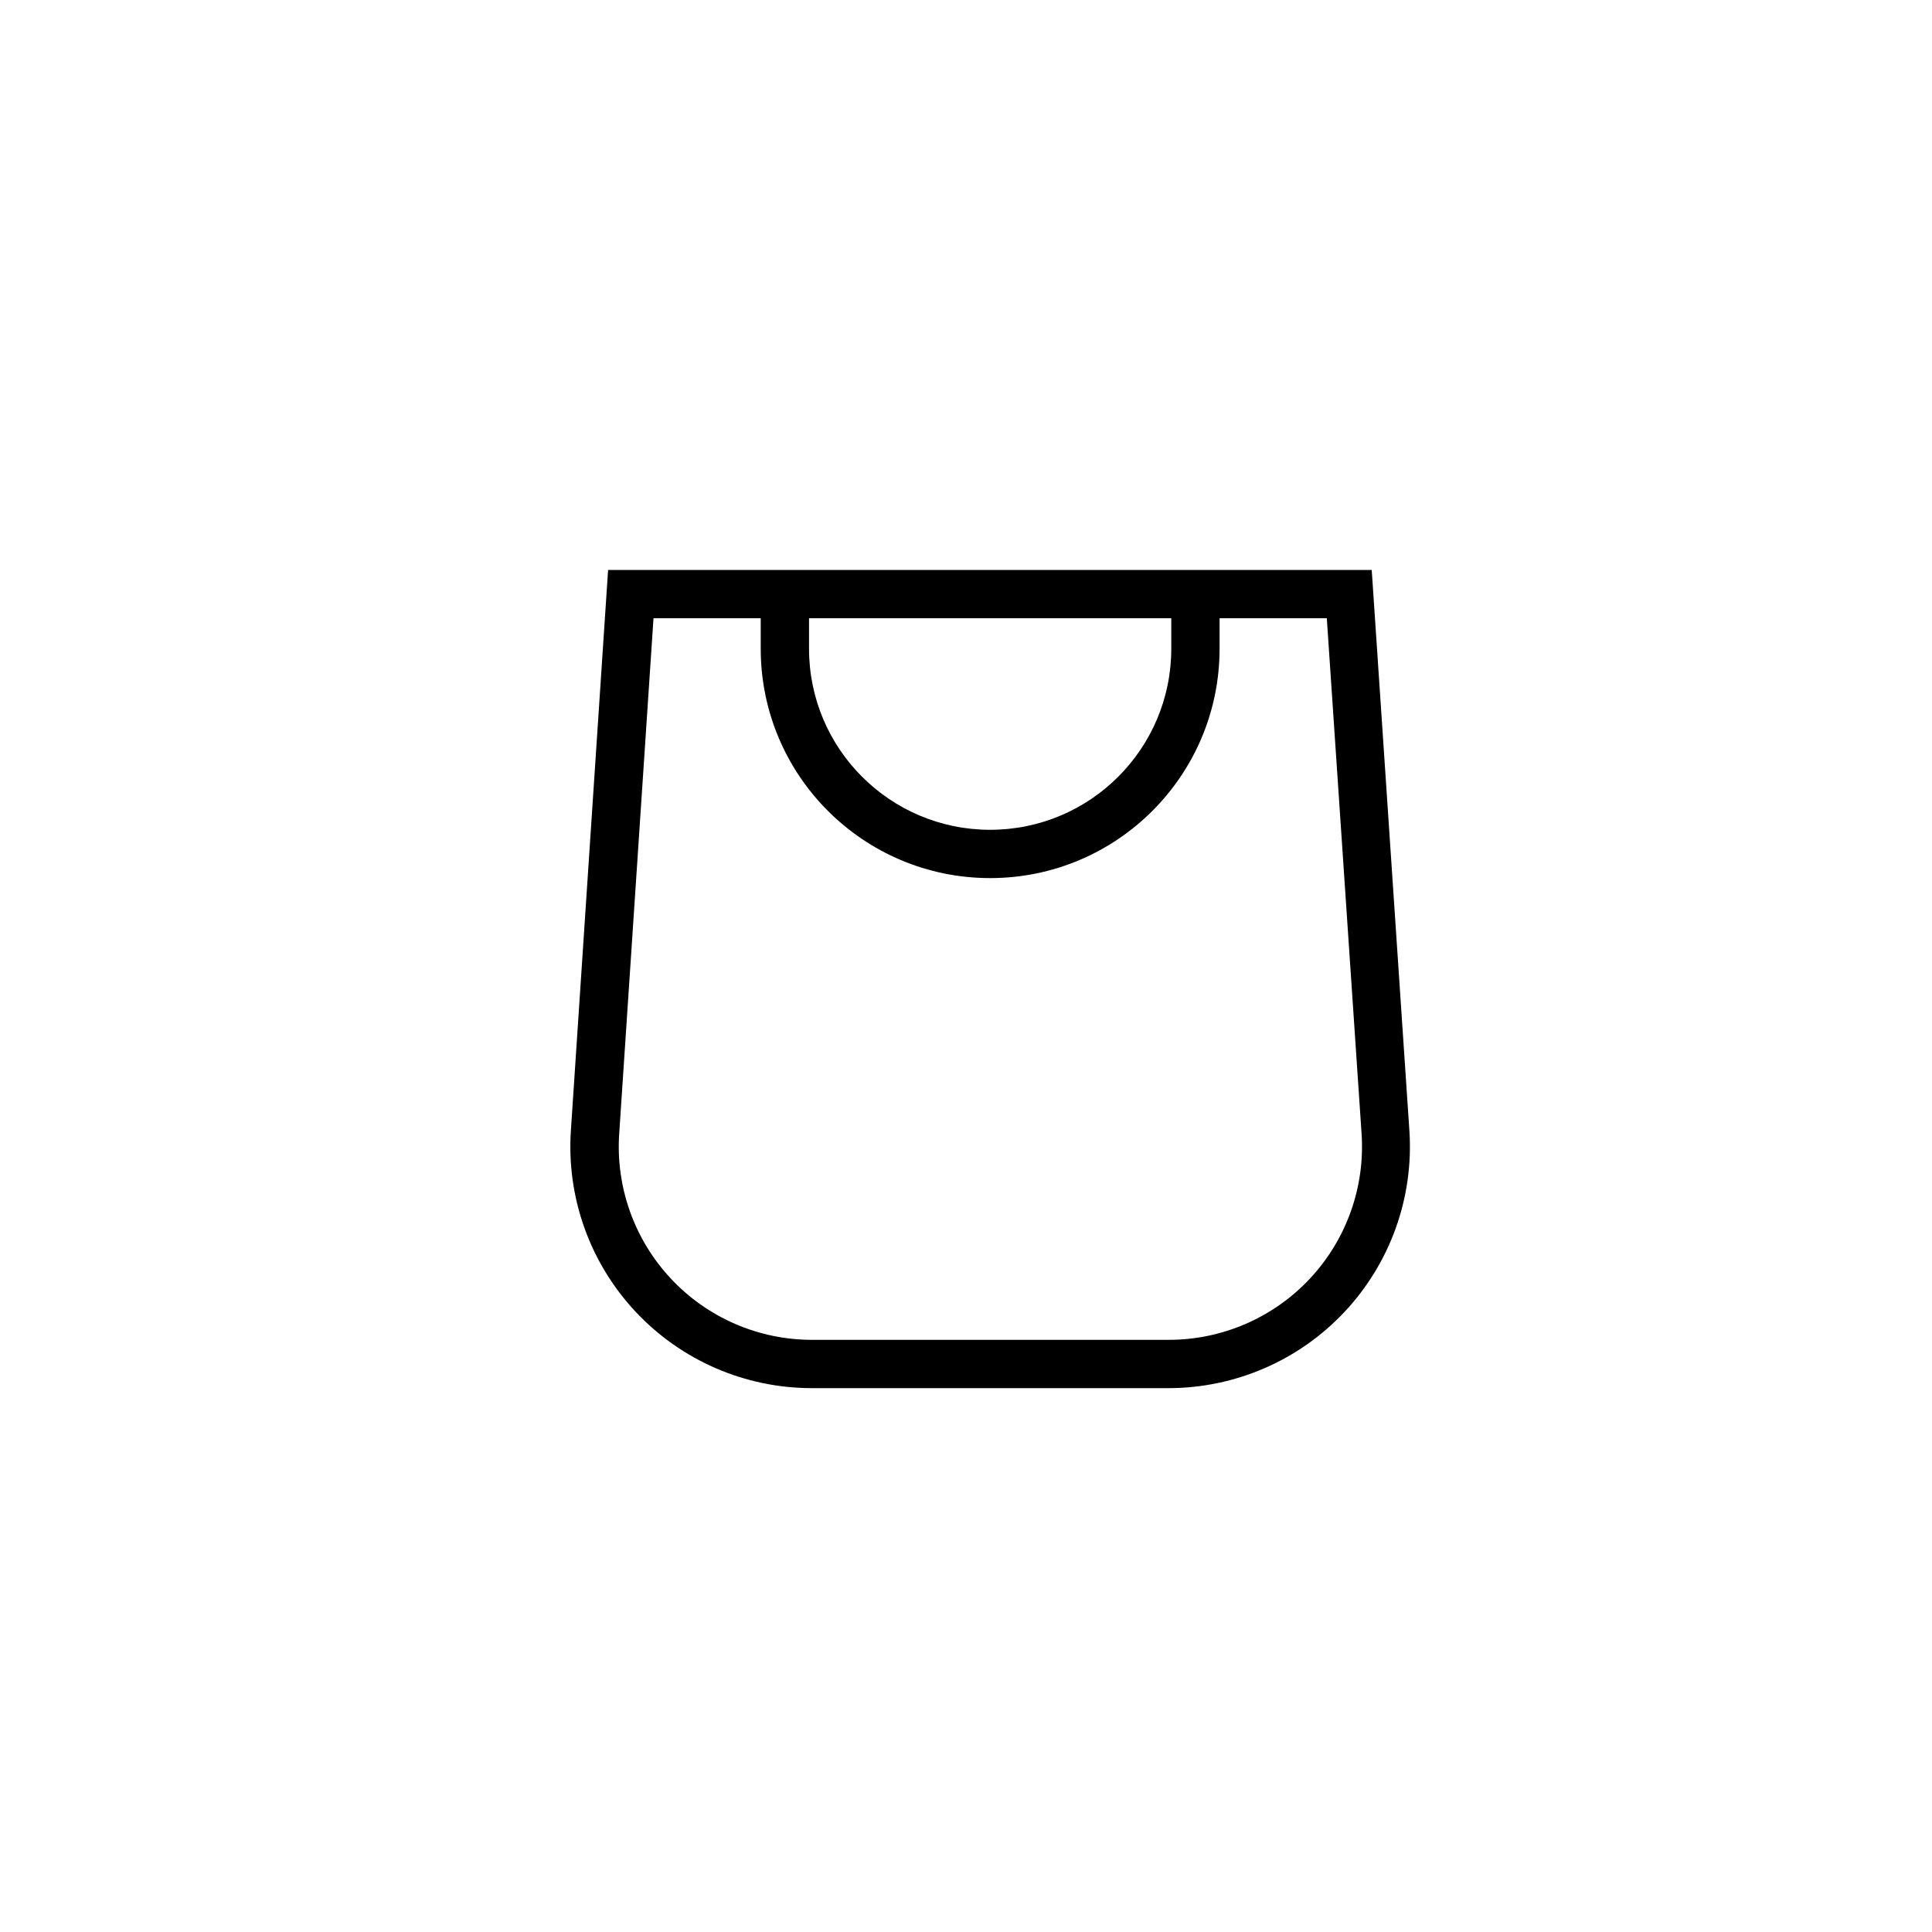
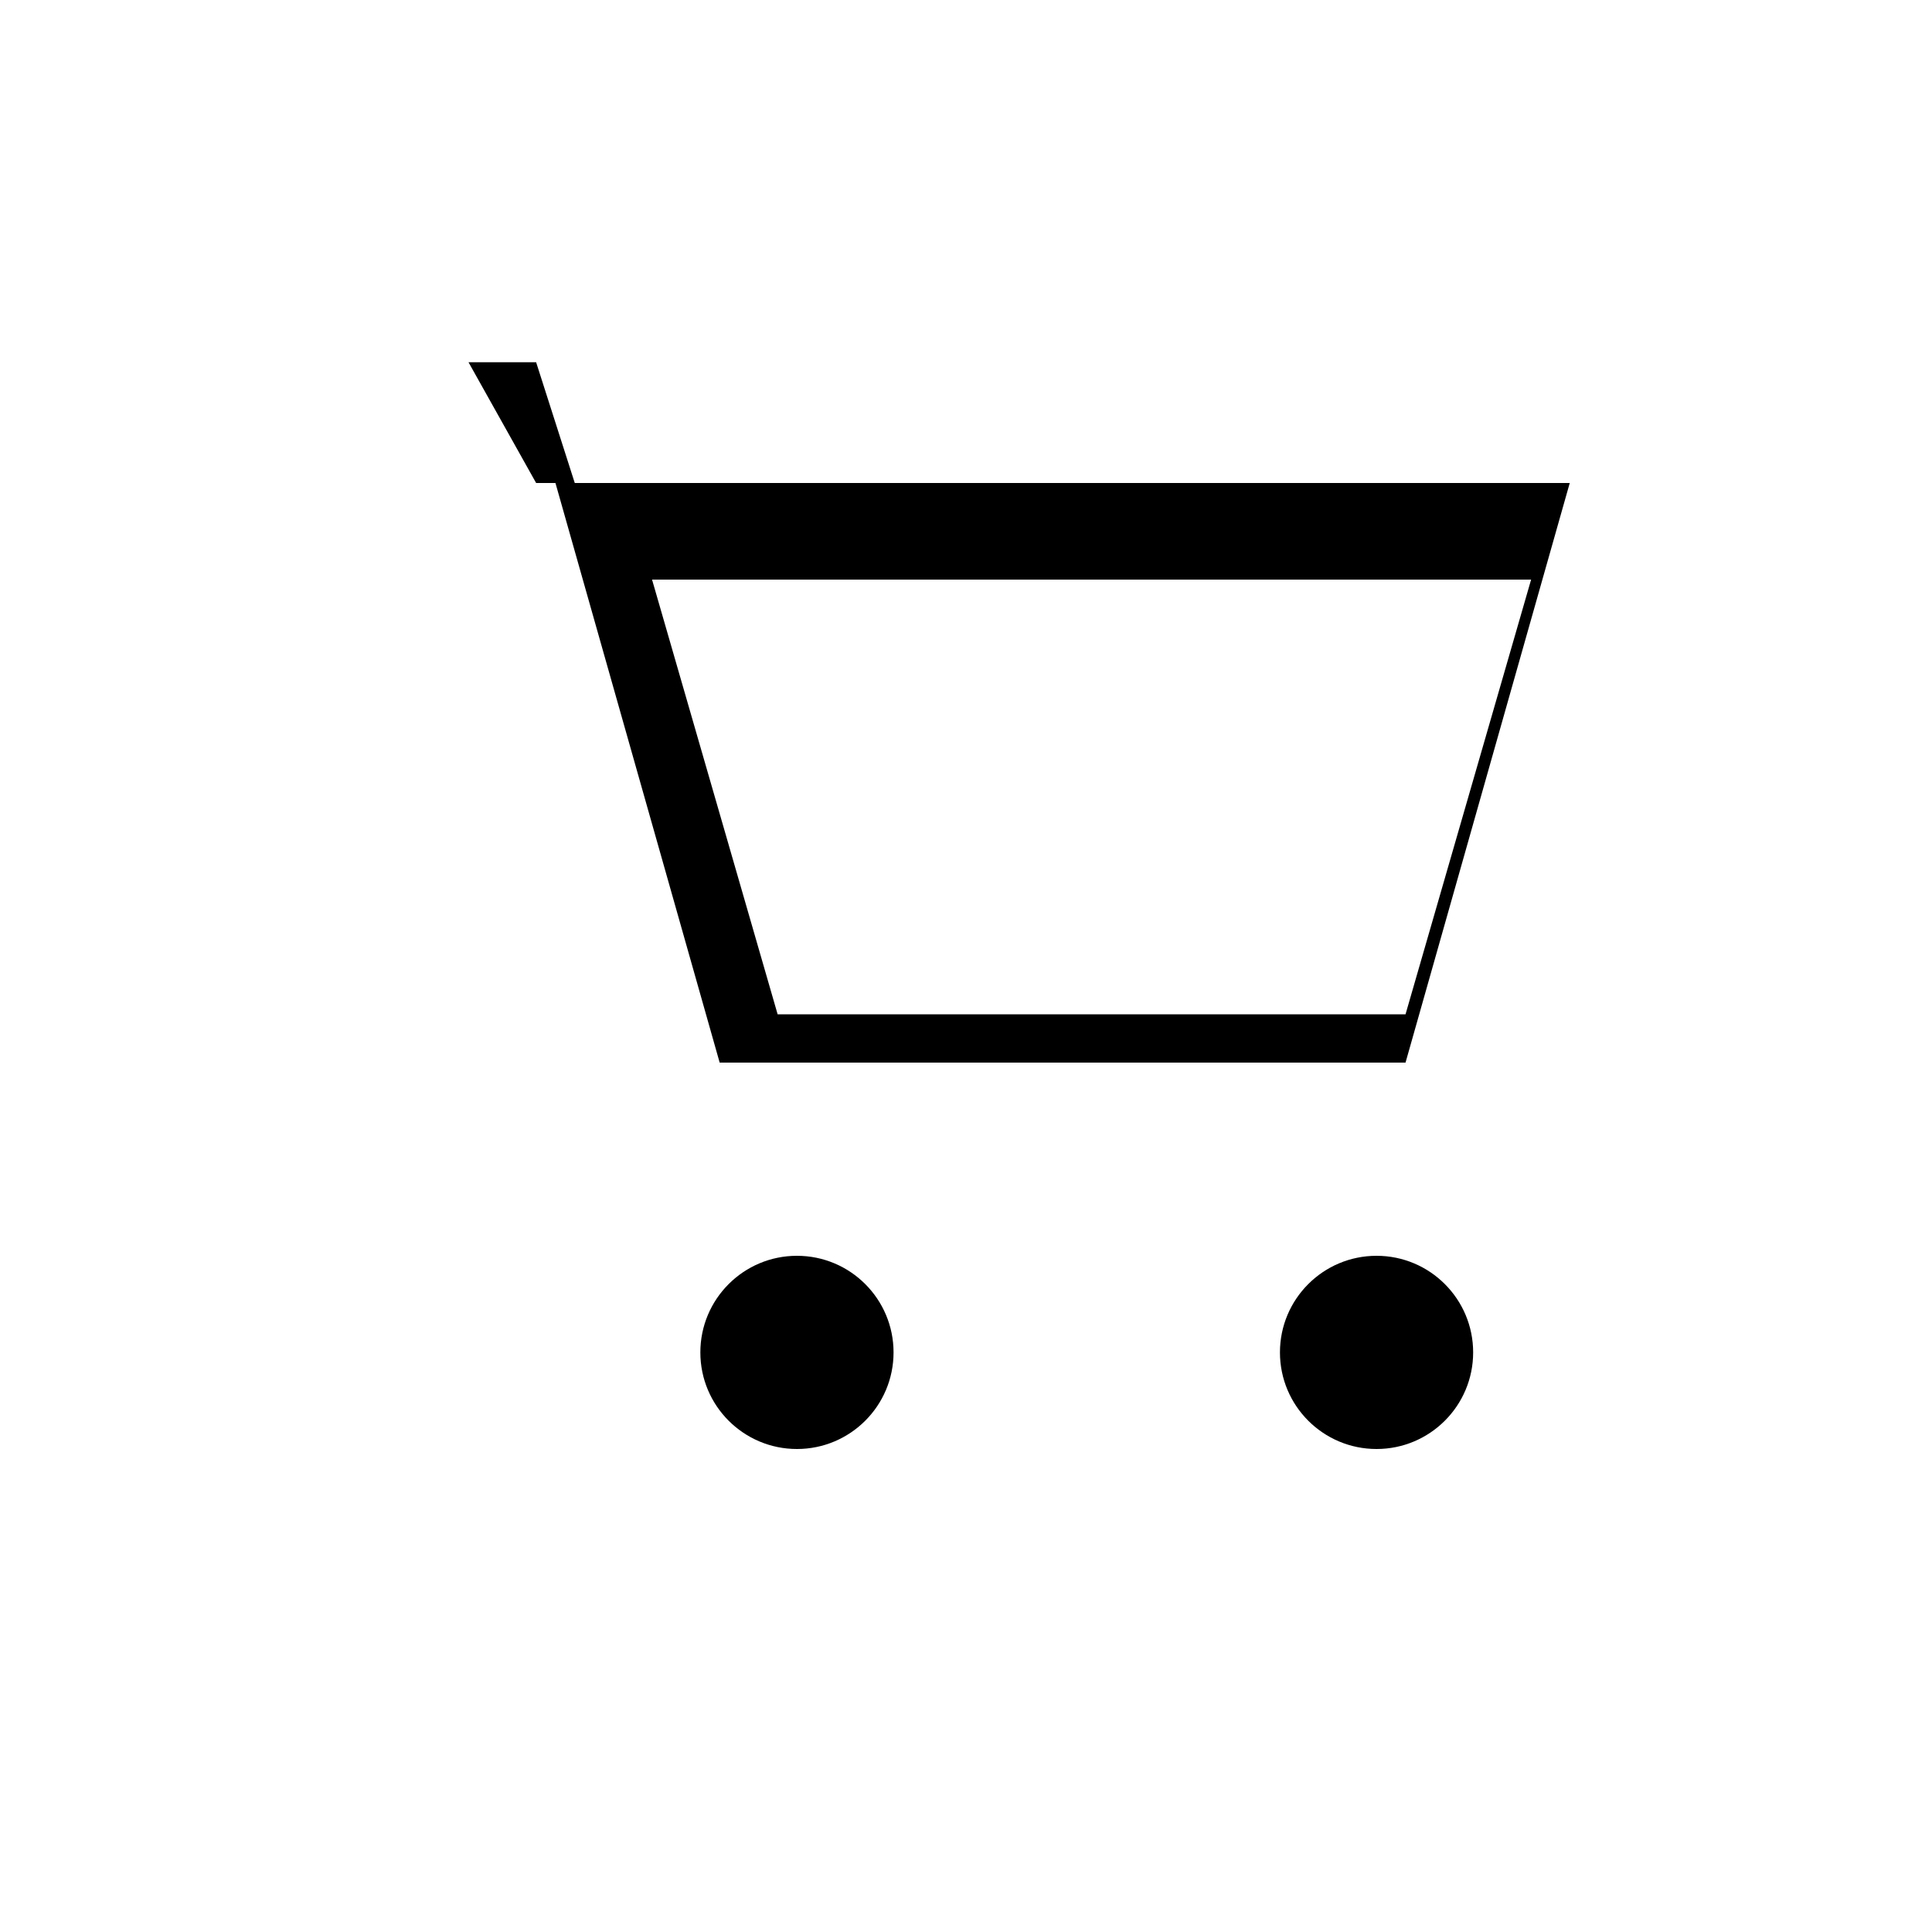
<svg xmlns="http://www.w3.org/2000/svg" fill="none" class="icon icon-cart-empty" viewBox="0 0 40 40">
-   <path fill="currentColor" fill-rule="evenodd" d="M15.75 11.8h-3.16l-.77 11.6a5 5 0 0 0 4.99 5.34h7.38a5 5 0 0 0 4.99-5.33L28.4 11.8zm0 1h-2.22l-.71 10.67a4 4 0 0 0 3.99 4.27h7.38a4 4 0 0 0 4-4.27l-.72-10.67h-2.22v.63a4.75 4.75 0 1 1-9.5 0zm8.5 0h-7.5v.63a3.75 3.75 0 1 0 7.5 0z" />
+   <path fill="currentColor" fill-rule="evenodd" d="M7.5 7.5h3.6l.8 2.5h20.6l-3.4 12H14.9L11.5 10h-.4L9.7 7.5zm6 4.5l2.6 9h13l2.6-9zm3 14a2 2 0 1 1 0 4 2 2 0 0 1 0-4m12 0a2 2 0 1 1 0 4 2 2 0 0 1 0-4" />
</svg>
